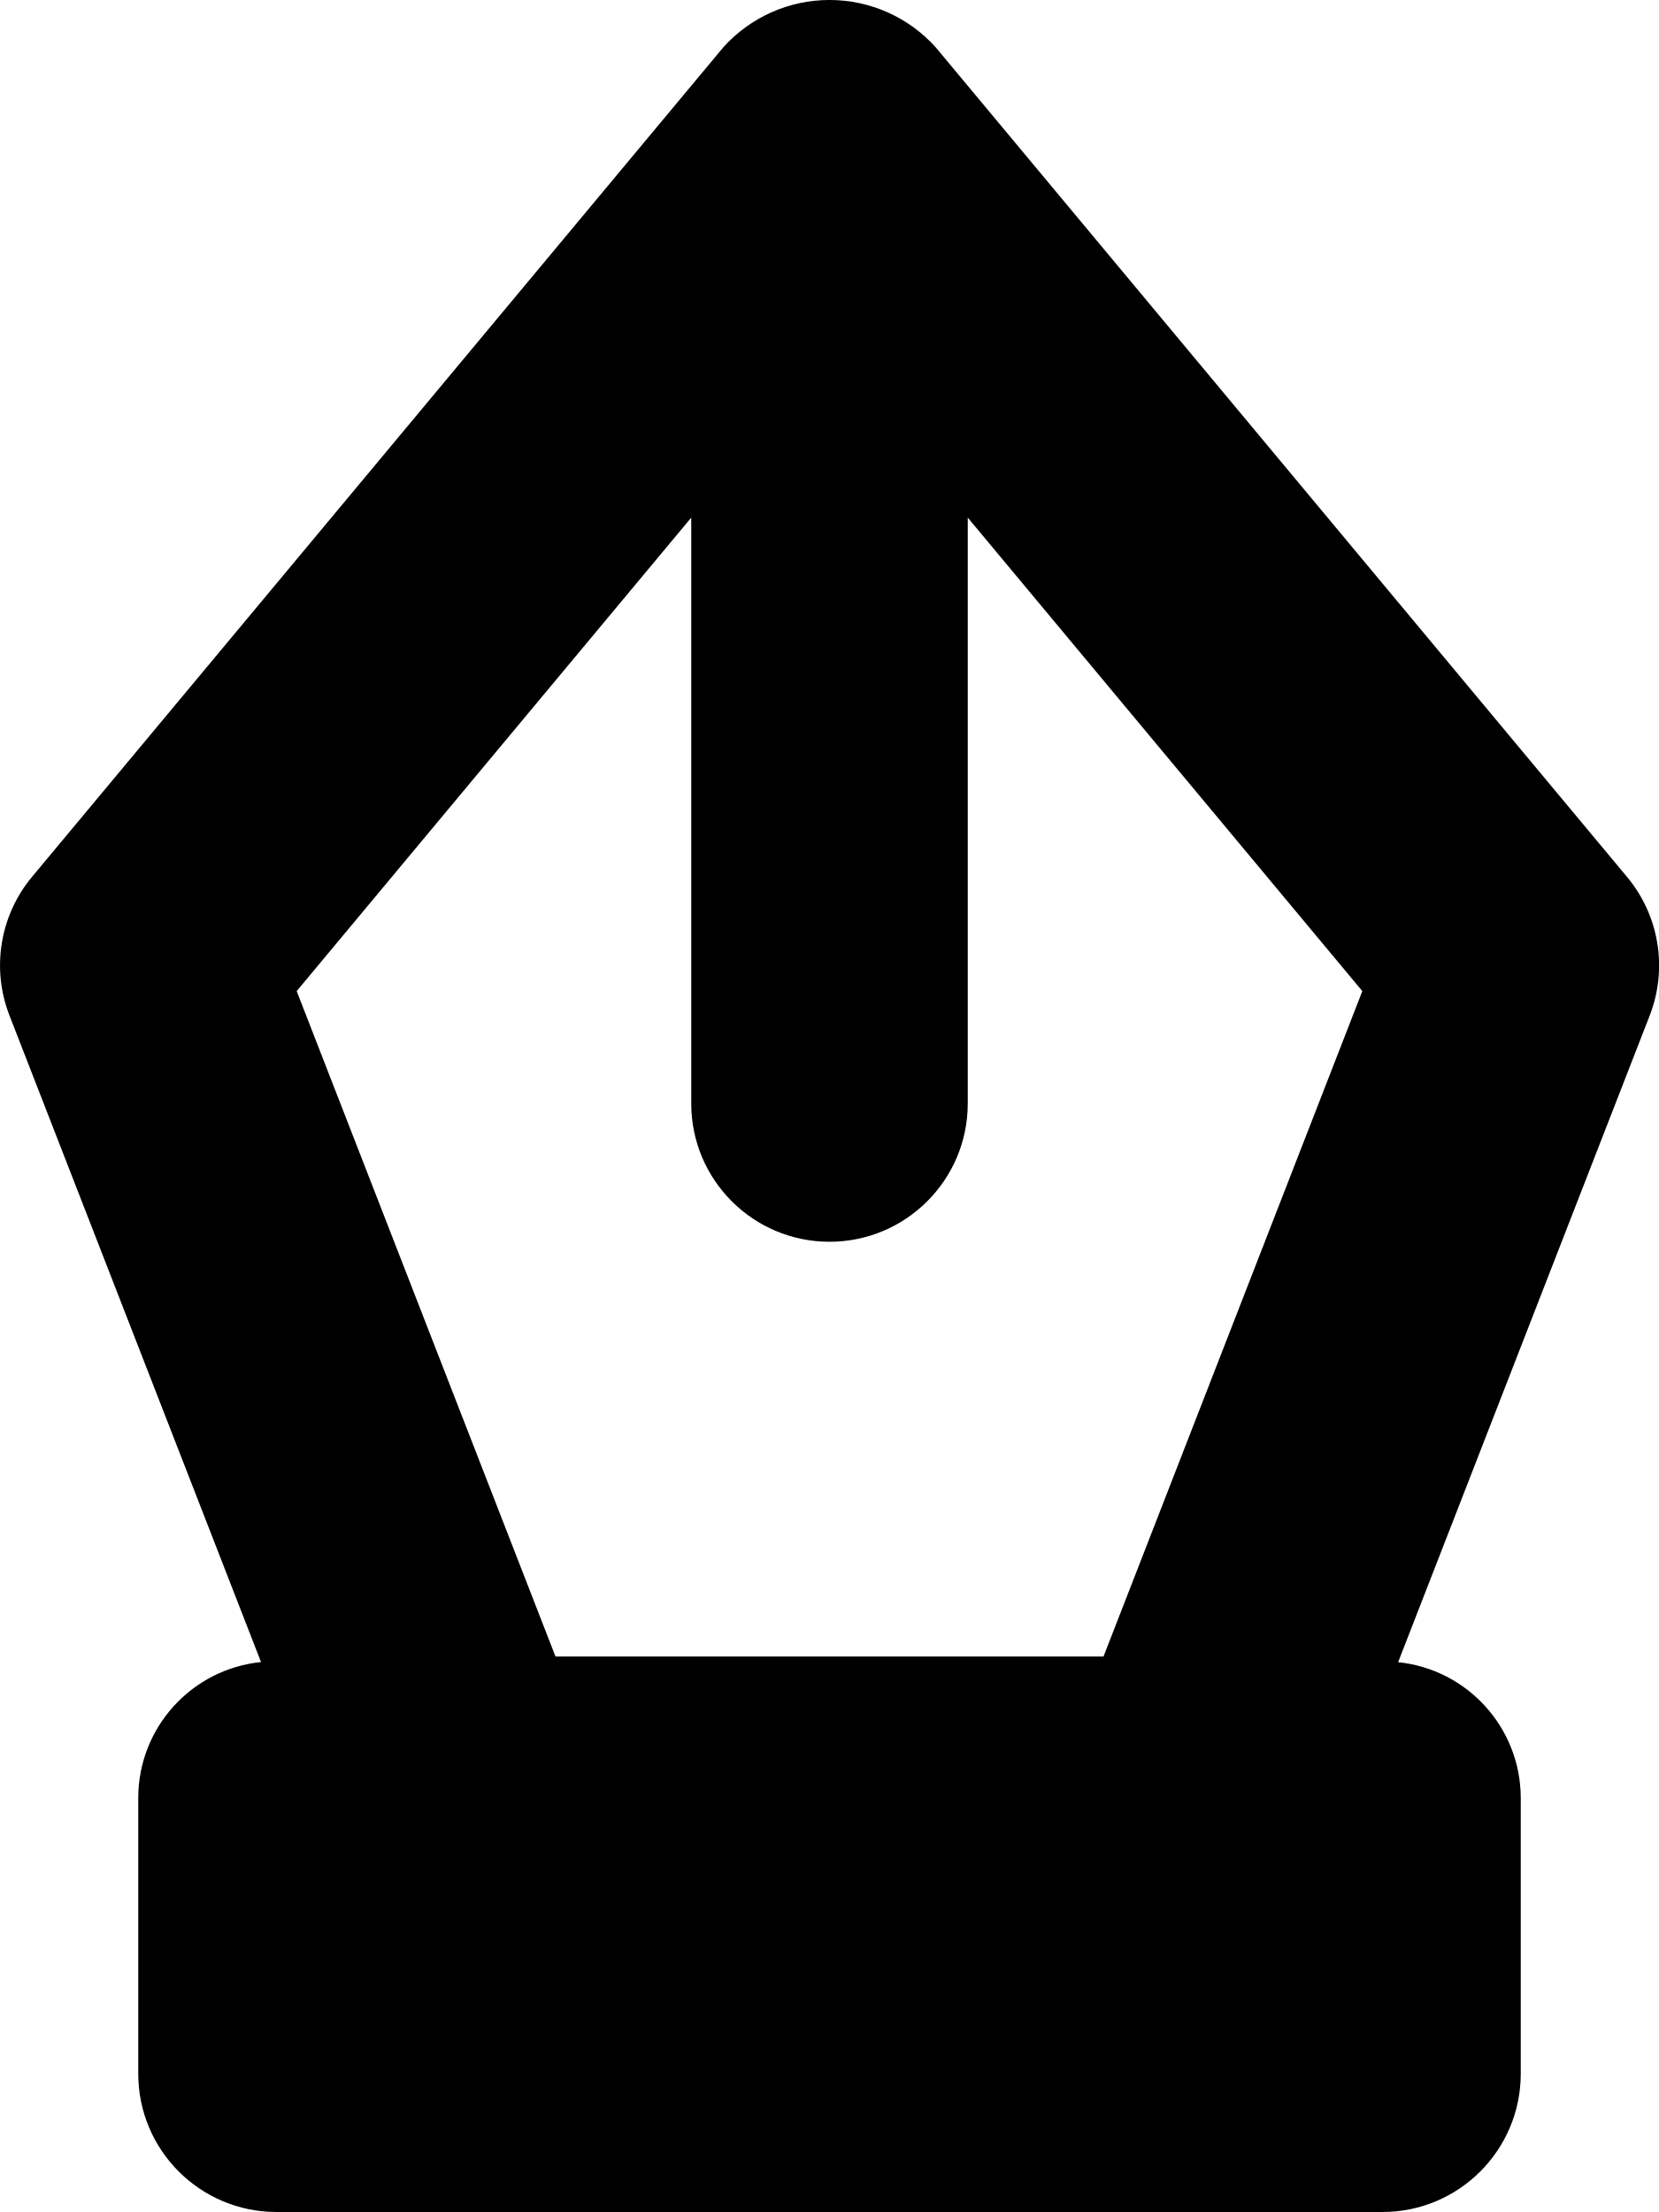
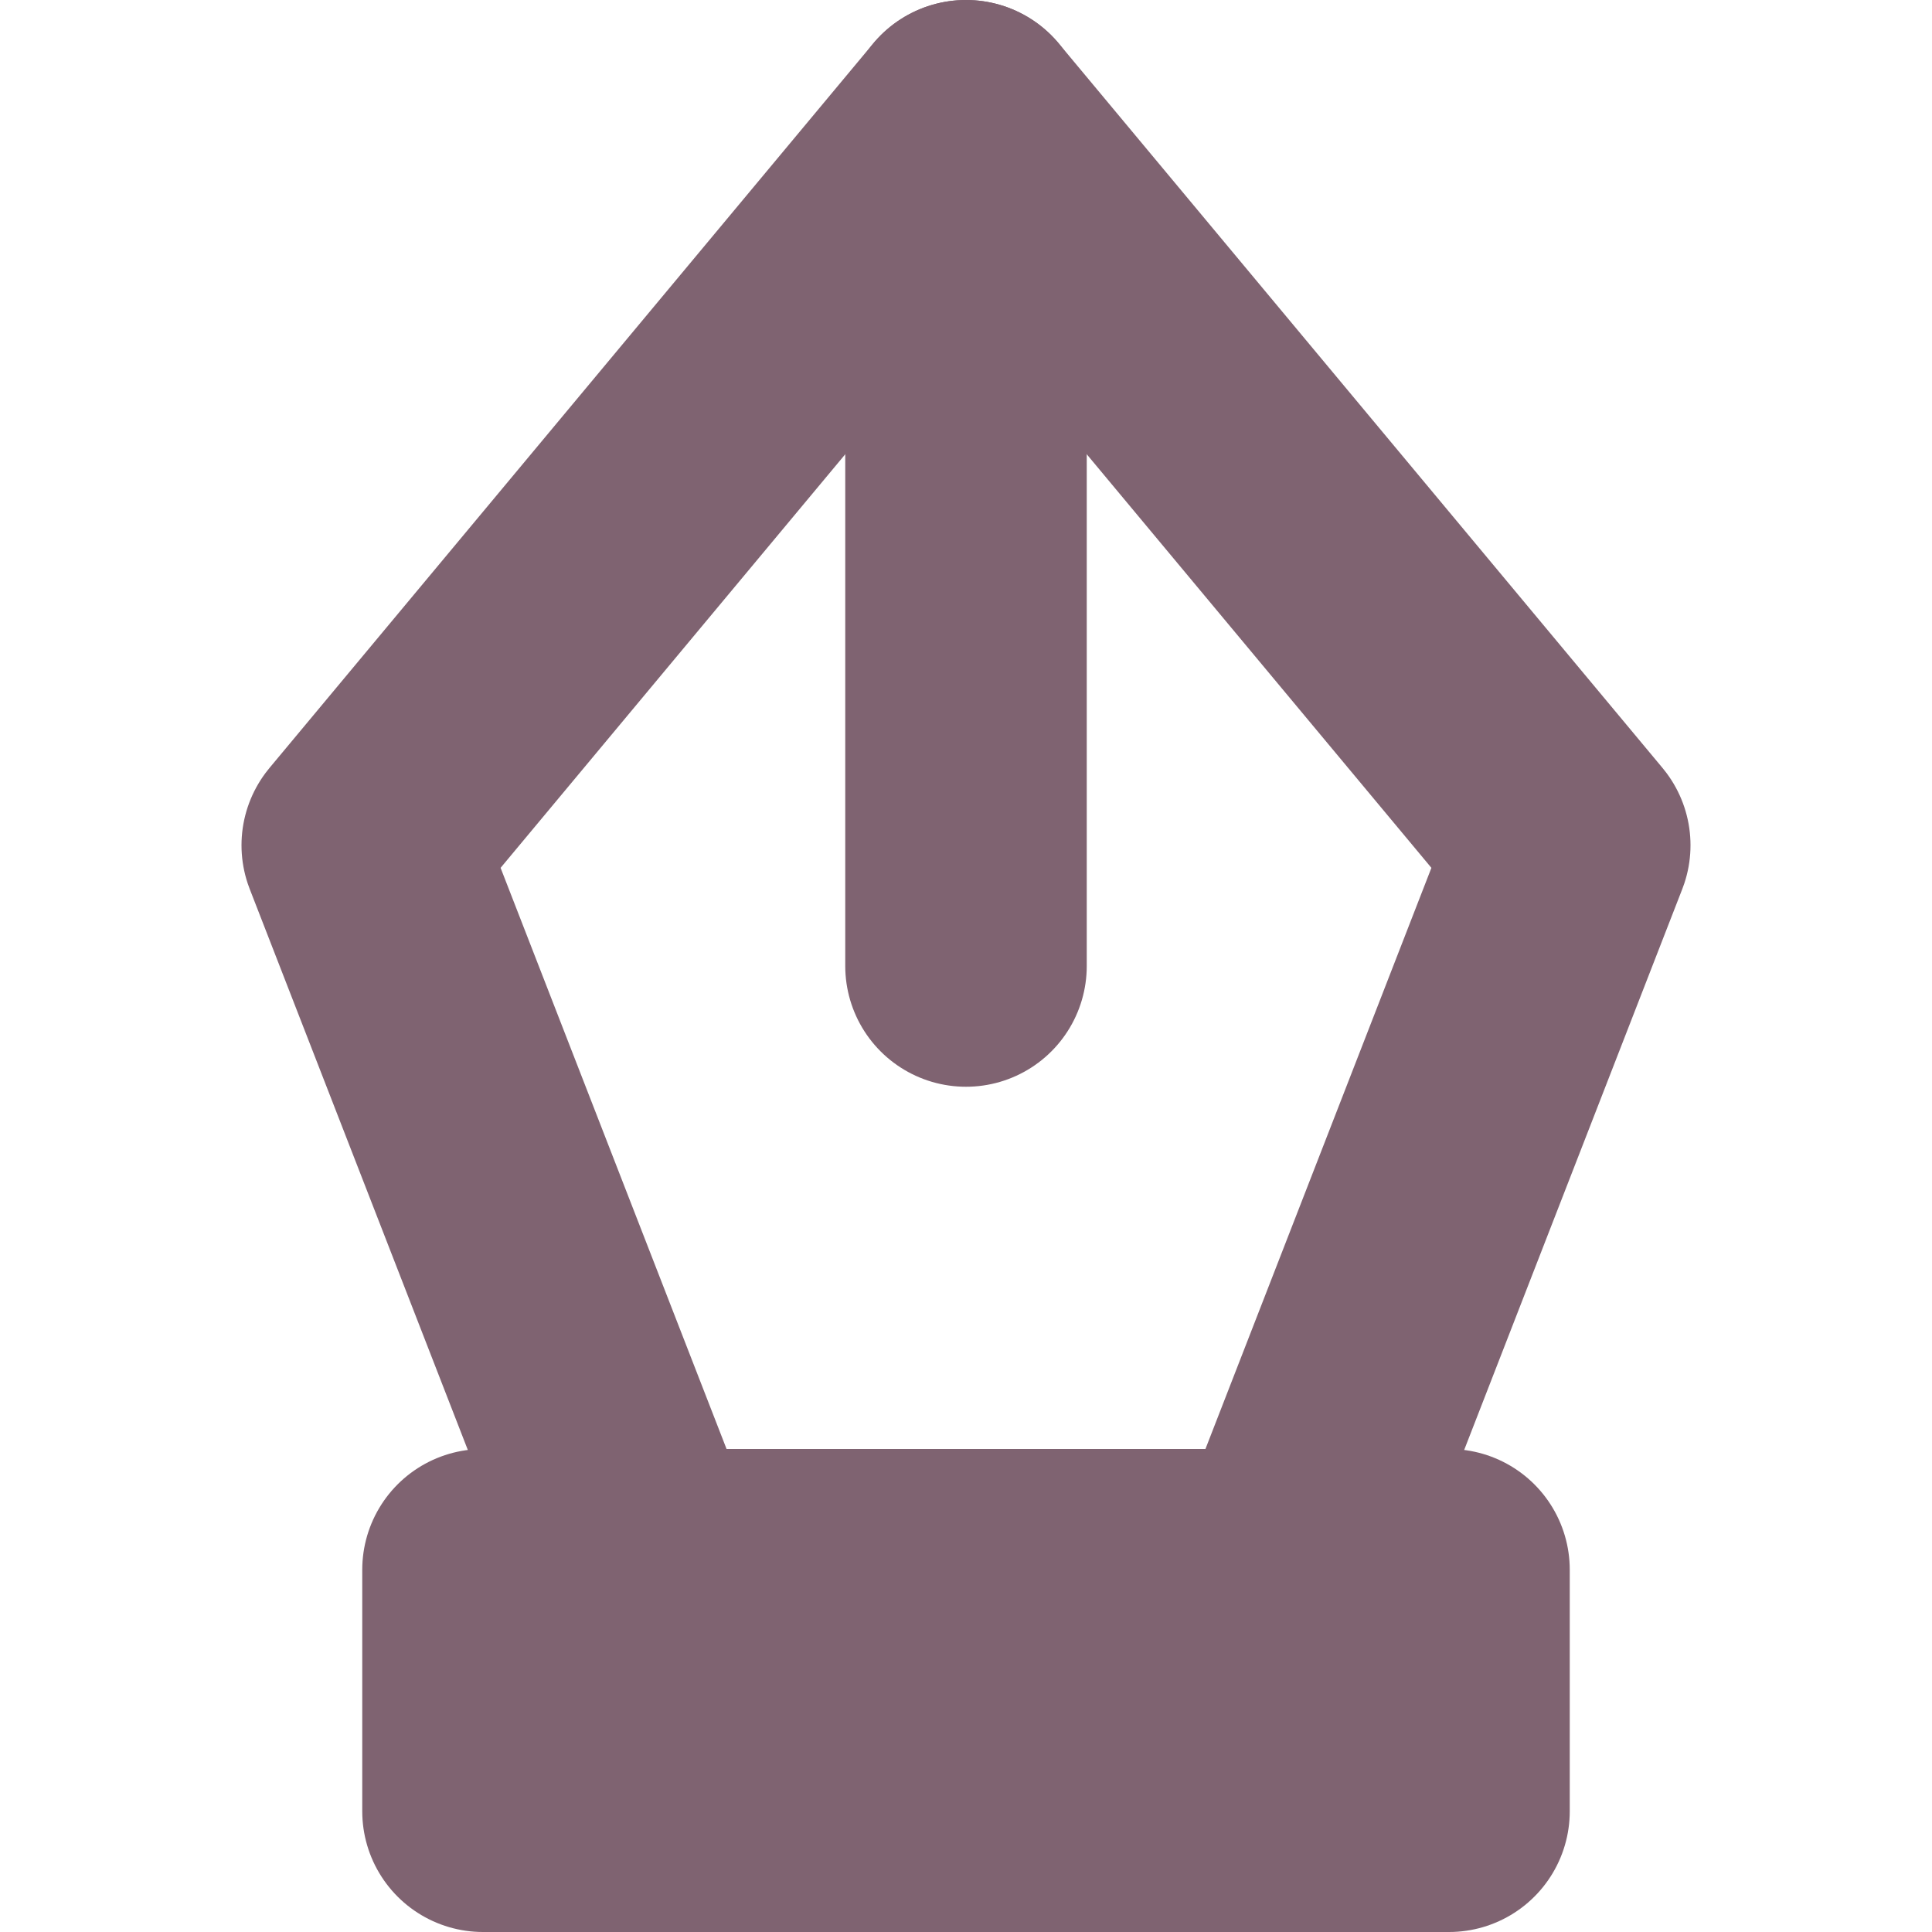
- <svg xmlns="http://www.w3.org/2000/svg" width="12" height="16" viewBox="0 0 12 16" class="fill-neutral">
-   <rect x="2" y="13" width="8" height="2" transform="translate(12.00007 28.00037) rotate(180)" />
-   <path d="M11.768,6.342l-5-6A1.033,1.033,0,0,0,5.232.342l-5,6A1.0 1,0,0,0,.068,7.344l1.82,4.678A.989.989,0,0,0,1,13v2a1,1,0,0,0,1,1h8a1,1,0,0,0,1-1v-2a.989.989,0,0,0-.887-.977l1.82-4.678A1.0 1,0,0,0,11.768,6.342ZM5,3.744V7.982a1,1,0,0,0,2,0V3.744L9.854,7.169l-1.872,4.813H4.018L2.146,7.169Z" />
+ <svg xmlns="http://www.w3.org/2000/svg" width="16" height="16" viewBox="0 0 16 16">
+   <defs>
+     <style>
+       .a, .b {
+         fill: none;
+       }
+ 
+       .a {
+         stroke: #7f6371;
+         stroke-linecap: round;
+         stroke-linejoin: round;
+         stroke-width: 2px;
+       }
+     </style>
+   </defs>
+   <g>
+     <g>
+       <g>
+         <polygon class="a" points="10.667 13 5.333 13 3 7 8 1 13 7 10.667 13" />
+         <rect class="a" x="4" y="13" width="8" height="2" transform="translate(16 28) rotate(180)" />
+       </g>
+       <line class="a" x1="8" y1="1" x2="8" y2="8" />
+     </g>
+     <rect class="b" width="16" height="16" />
+   </g>
</svg>
